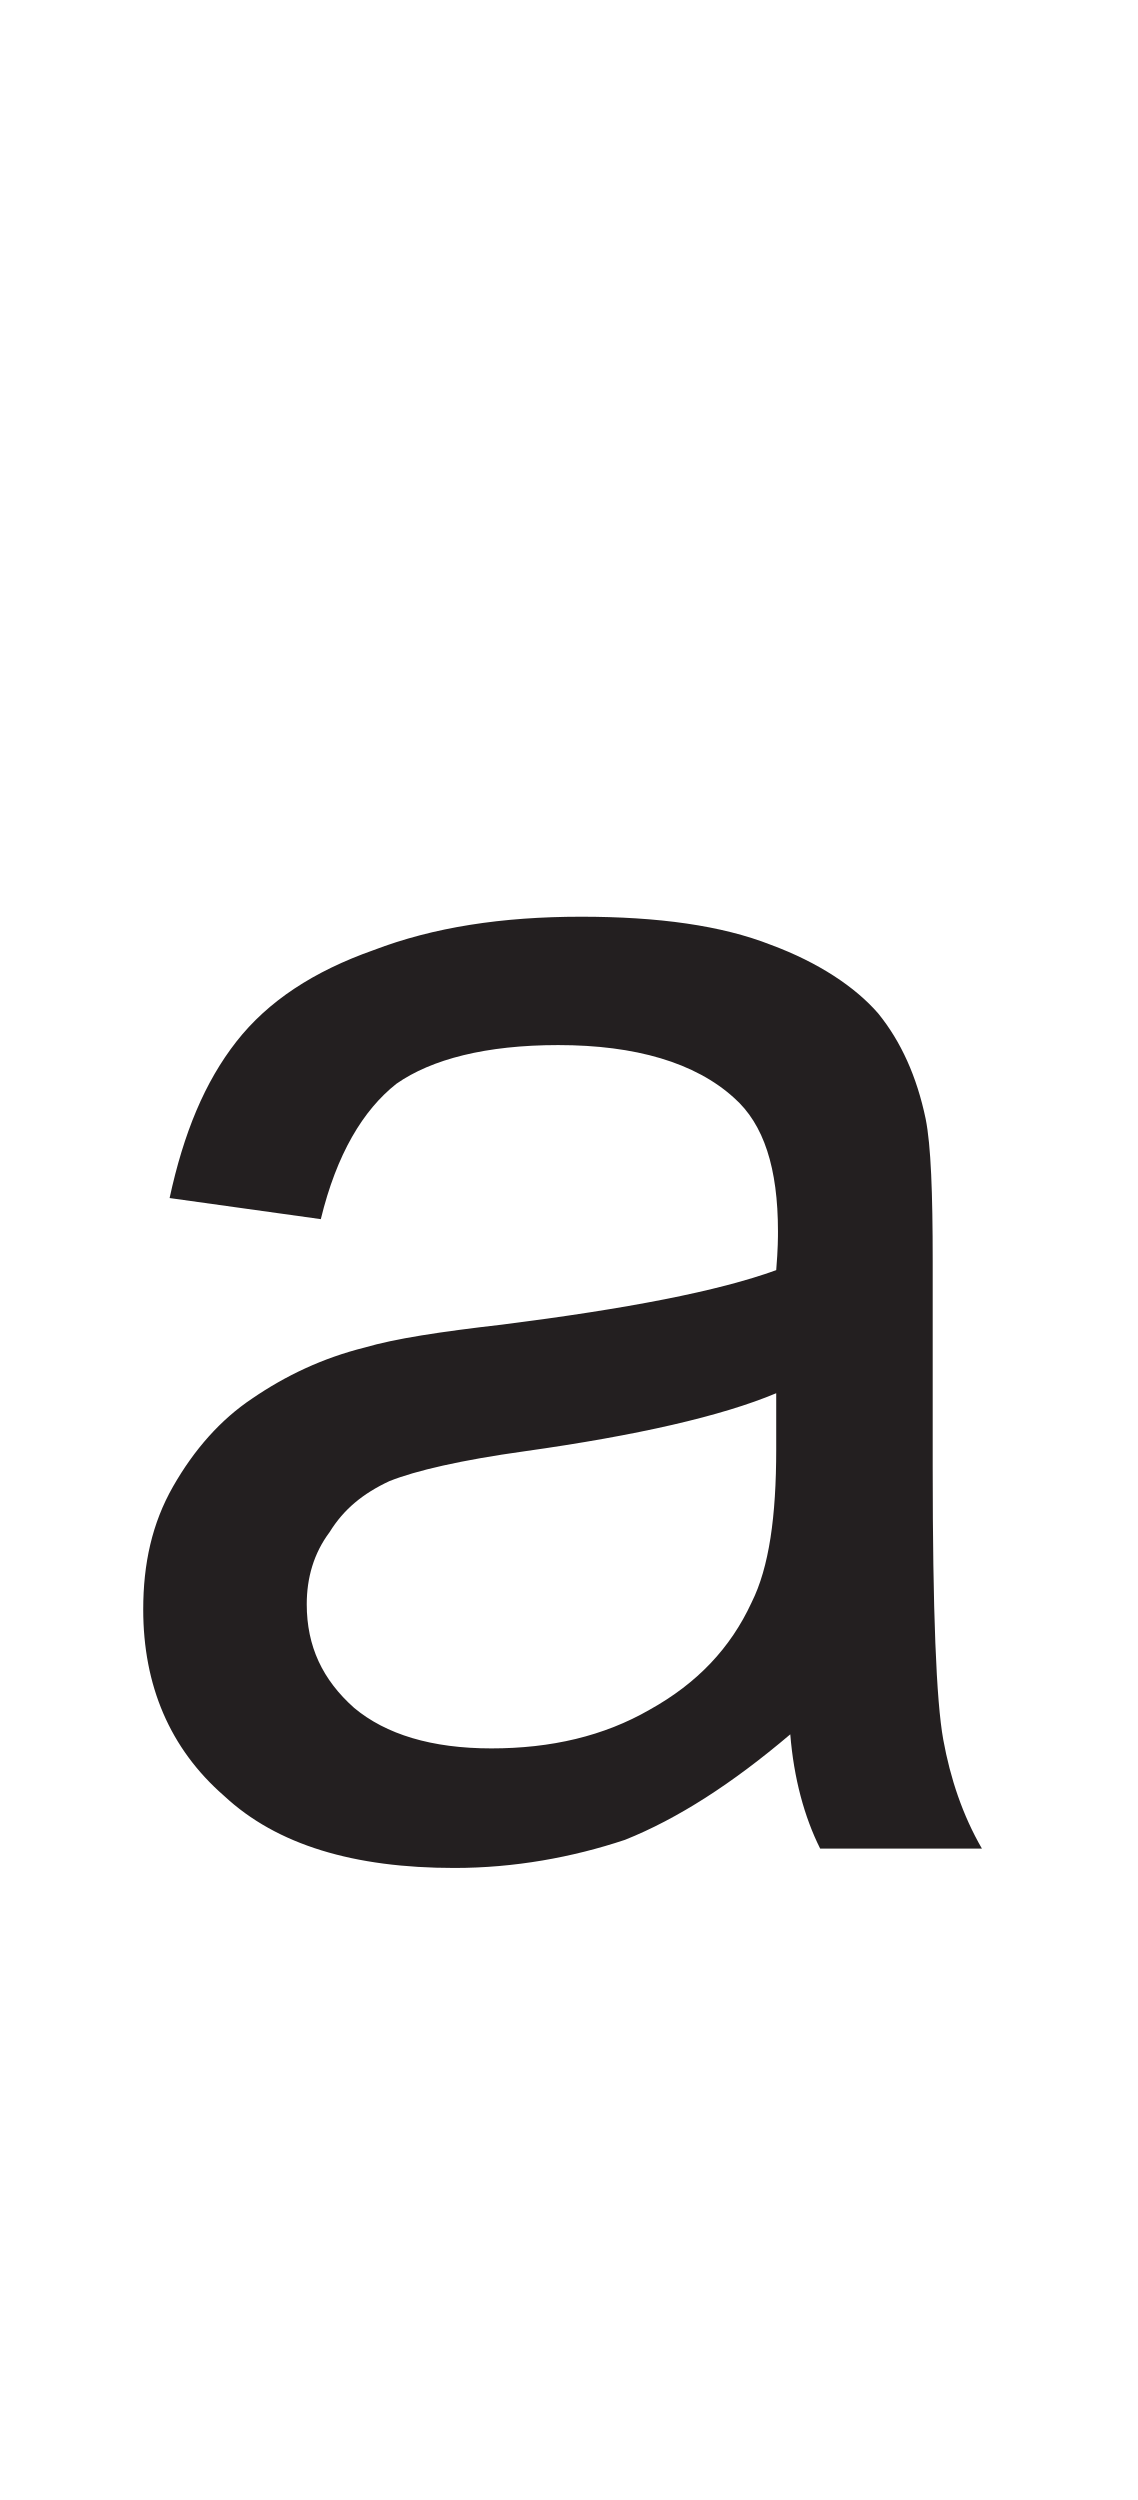
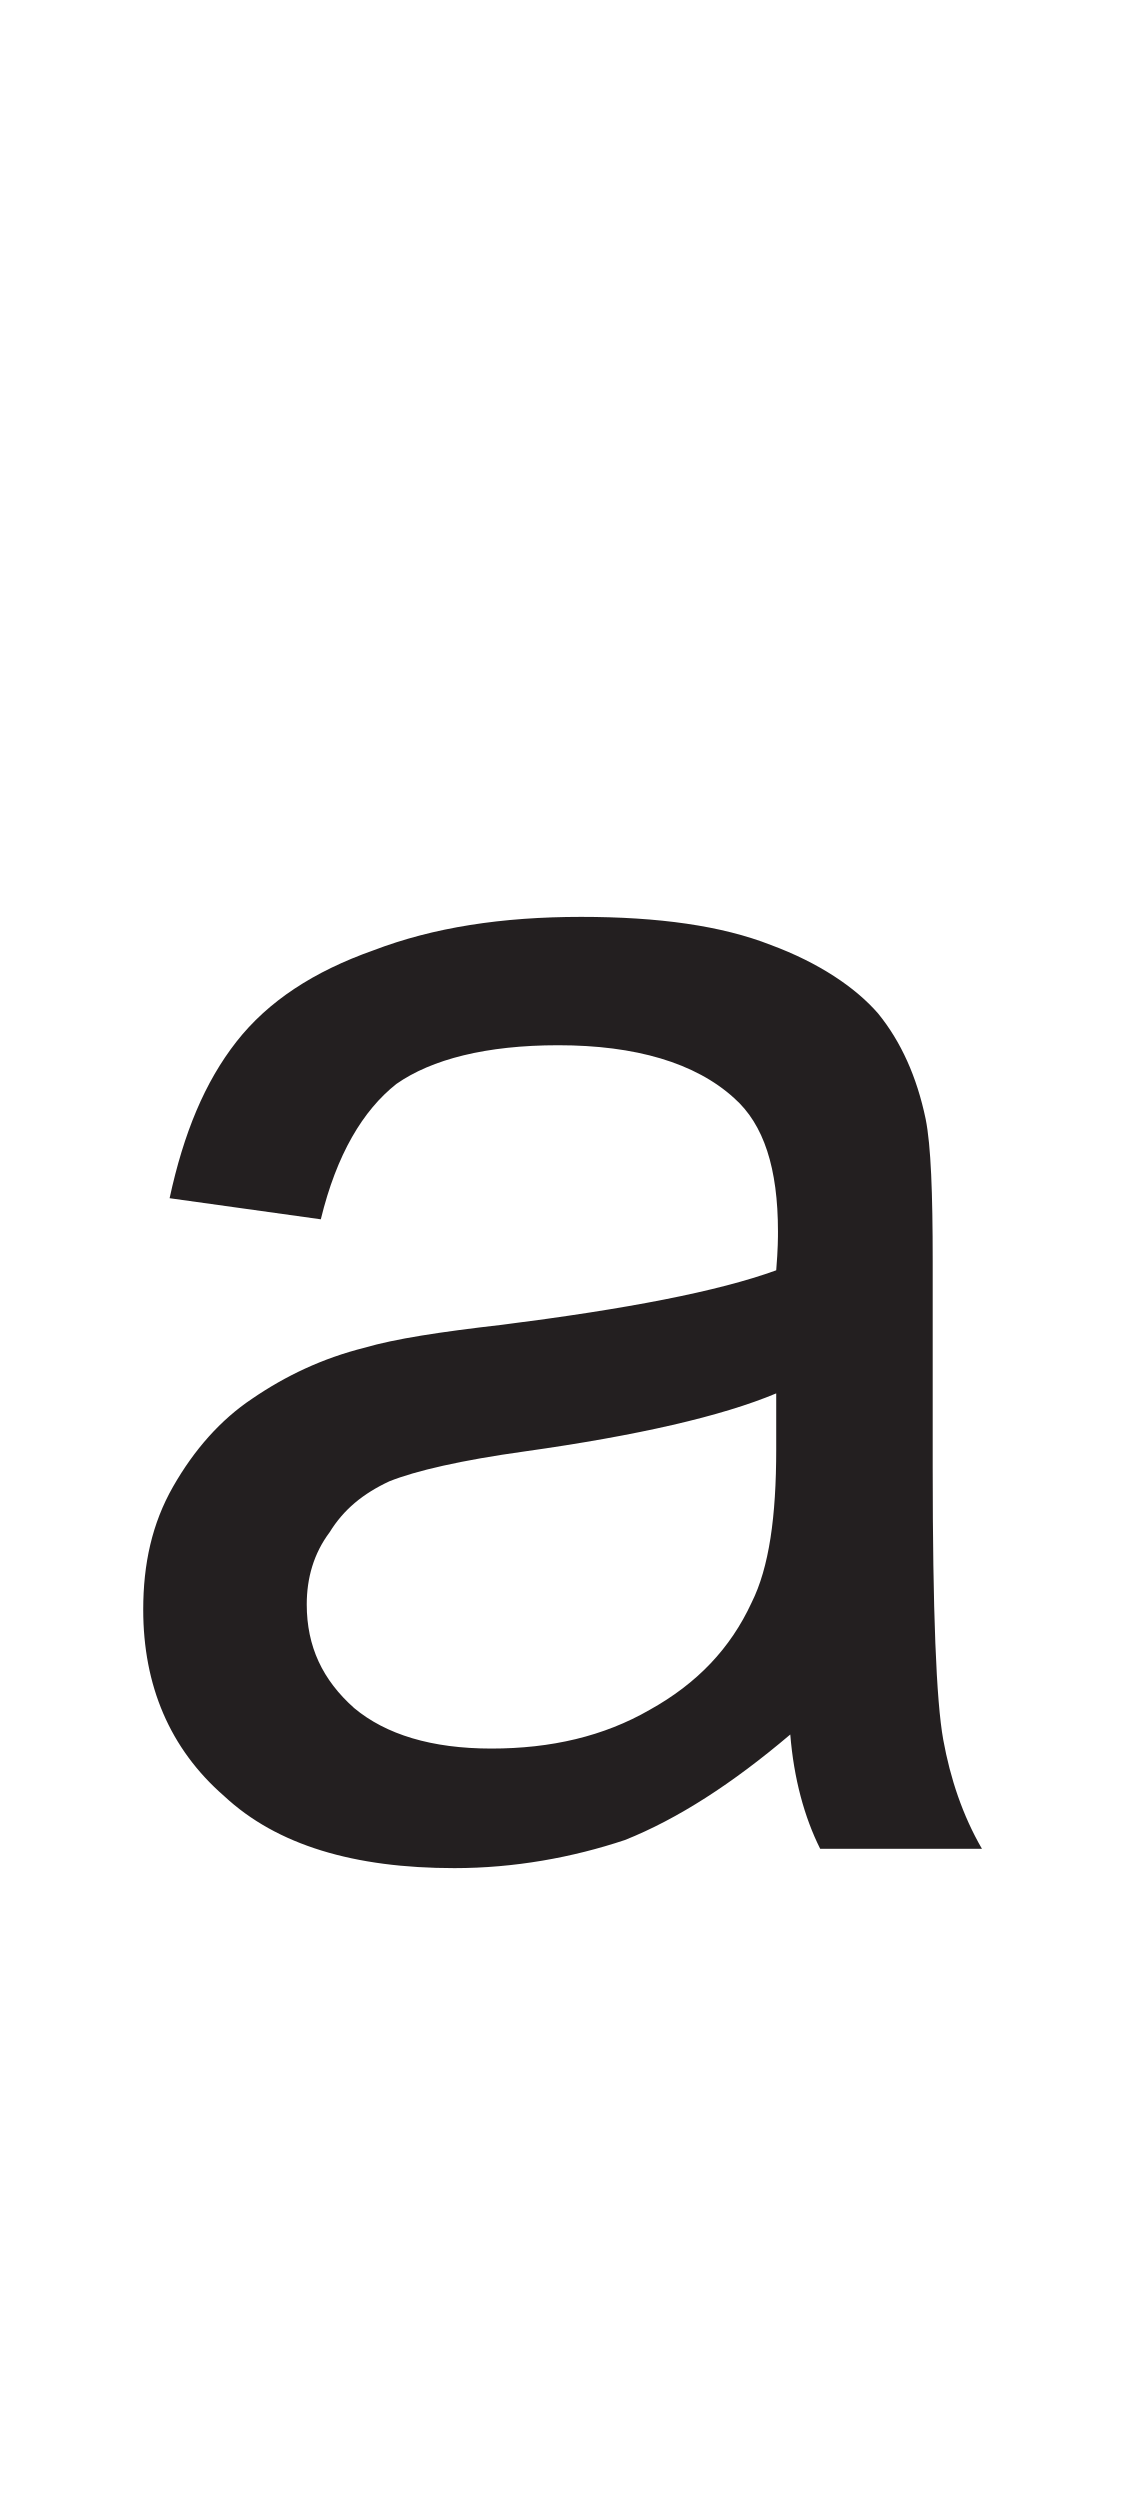
<svg xmlns="http://www.w3.org/2000/svg" xmlns:xlink="http://www.w3.org/1999/xlink" version="1.1" width="7.115" height="15.640" viewBox="0 0 7.115 15.640">
  <defs>
    <clipPath id="clip_1">
      <path transform="matrix(1,0,0,-1,-137.029,783.085)" d="M137.029 767.444H144.145V783.085H137.029Z" />
    </clipPath>
    <clipPath id="clip_2">
      <path transform="matrix(1,0,0,-1,-137.029,783.085)" d="M0 0H595.276V841.89H0Z" />
    </clipPath>
    <path id="font_3_68" d="M.404 .065C.371 .037 .340 .017 .310 .005 .280-.005 .247-.011 .213-.011 .156-.011 .112 .002 .082 .030 .051 .057 .036 .093 .036 .136 .036 .162 .041 .185 .053 .206 .065 .227 .080 .244 .098 .256 .117 .269 .138 .279 .162 .285 .179 .290 .205 .294 .240 .298 .311 .307 .363 .317 .396 .329 .397 .341 .397 .348 .397 .351 .397 .387 .389 .412 .372 .427 .350 .447 .316 .457 .272 .457 .231 .457 .200 .449 .180 .435 .161 .420 .146 .395 .137 .358L.051 .370C.059 .407 .071 .436 .089 .459 .107 .482 .133 .499 .167 .511 .201 .524 .240 .530 .285 .530 .329 .530 .365 .525 .393 .514 .420 .504 .441 .490 .454 .475 .467 .459 .476 .439 .481 .415 .484 .400 .485 .373 .485 .334V.217C.485 .135 .487 .084 .491 .062 .495 .040 .502 .019 .513 0H.421C.412 .018 .406 .040 .404 .065M.396 .259C.365 .246 .317 .235 .253 .226 .217 .221 .191 .215 .176 .209 .161 .202 .150 .193 .142 .180 .133 .168 .129 .154 .129 .139 .129 .115 .138 .096 .156 .080 .174 .065 .200 .057 .234 .057 .268 .057 .298 .064 .324 .079 .351 .094 .370 .114 .382 .140 .392 .160 .396 .189 .396 .227V.259Z" />
    <clipPath id="clip_4">
      <path transform="matrix(1,0,0,-1,-137.029,783.085)" d="M87.814 526.634H507.462V743.319H87.814Z" />
    </clipPath>
    <clipPath id="clip_5">
      <path transform="matrix(1,0,0,-1,-137.029,783.085)" d="M87.814 526.634H507.462V743.319H87.814Z" />
    </clipPath>
    <clipPath id="clip_6">
      <path transform="matrix(1,0,0,-1,-137.029,783.085)" d="M87.814 526.634H507.462V743.319H87.814Z" />
    </clipPath>
    <clipPath id="clip_7">
      <path transform="matrix(1,0,0,-1,-137.029,783.085)" d="M87.814 526.634H507.462V743.319H87.814Z" />
    </clipPath>
    <clipPath id="clip_8">
      <path transform="matrix(1,0,0,-1,-137.029,783.085)" d="M87.814 526.634H507.462V743.319H87.814Z" />
    </clipPath>
    <clipPath id="clip_9">
      <path transform="matrix(1,0,0,-1,-137.029,783.085)" d="M87.814 526.634H507.462V743.319H87.814Z" />
    </clipPath>
    <clipPath id="clip_10">
      <path transform="matrix(1,0,0,-1,-137.029,783.085)" d="M87.814 526.634H507.462V743.319H87.814Z" />
    </clipPath>
  </defs>
  <g clip-path="url(#clip_1)">
    <g clip-path="url(#clip_2)">
-       <use data-text="a" xlink:href="#font_3_68" transform="matrix(11,0,0,-11,.5,11.565)" fill="#231f20" />
+       <use data-text="a" xlink:href="#font_3_68" transform="matrix(11,0,0,-11,0.5,11.566)" fill="#231f20" />
      <g clip-path="url(#clip_4)" />
      <g clip-path="url(#clip_5)" />
      <g clip-path="url(#clip_6)" />
      <g clip-path="url(#clip_7)" />
      <g clip-path="url(#clip_8)" />
      <g clip-path="url(#clip_9)" />
      <g clip-path="url(#clip_10)" />
    </g>
  </g>
</svg>
